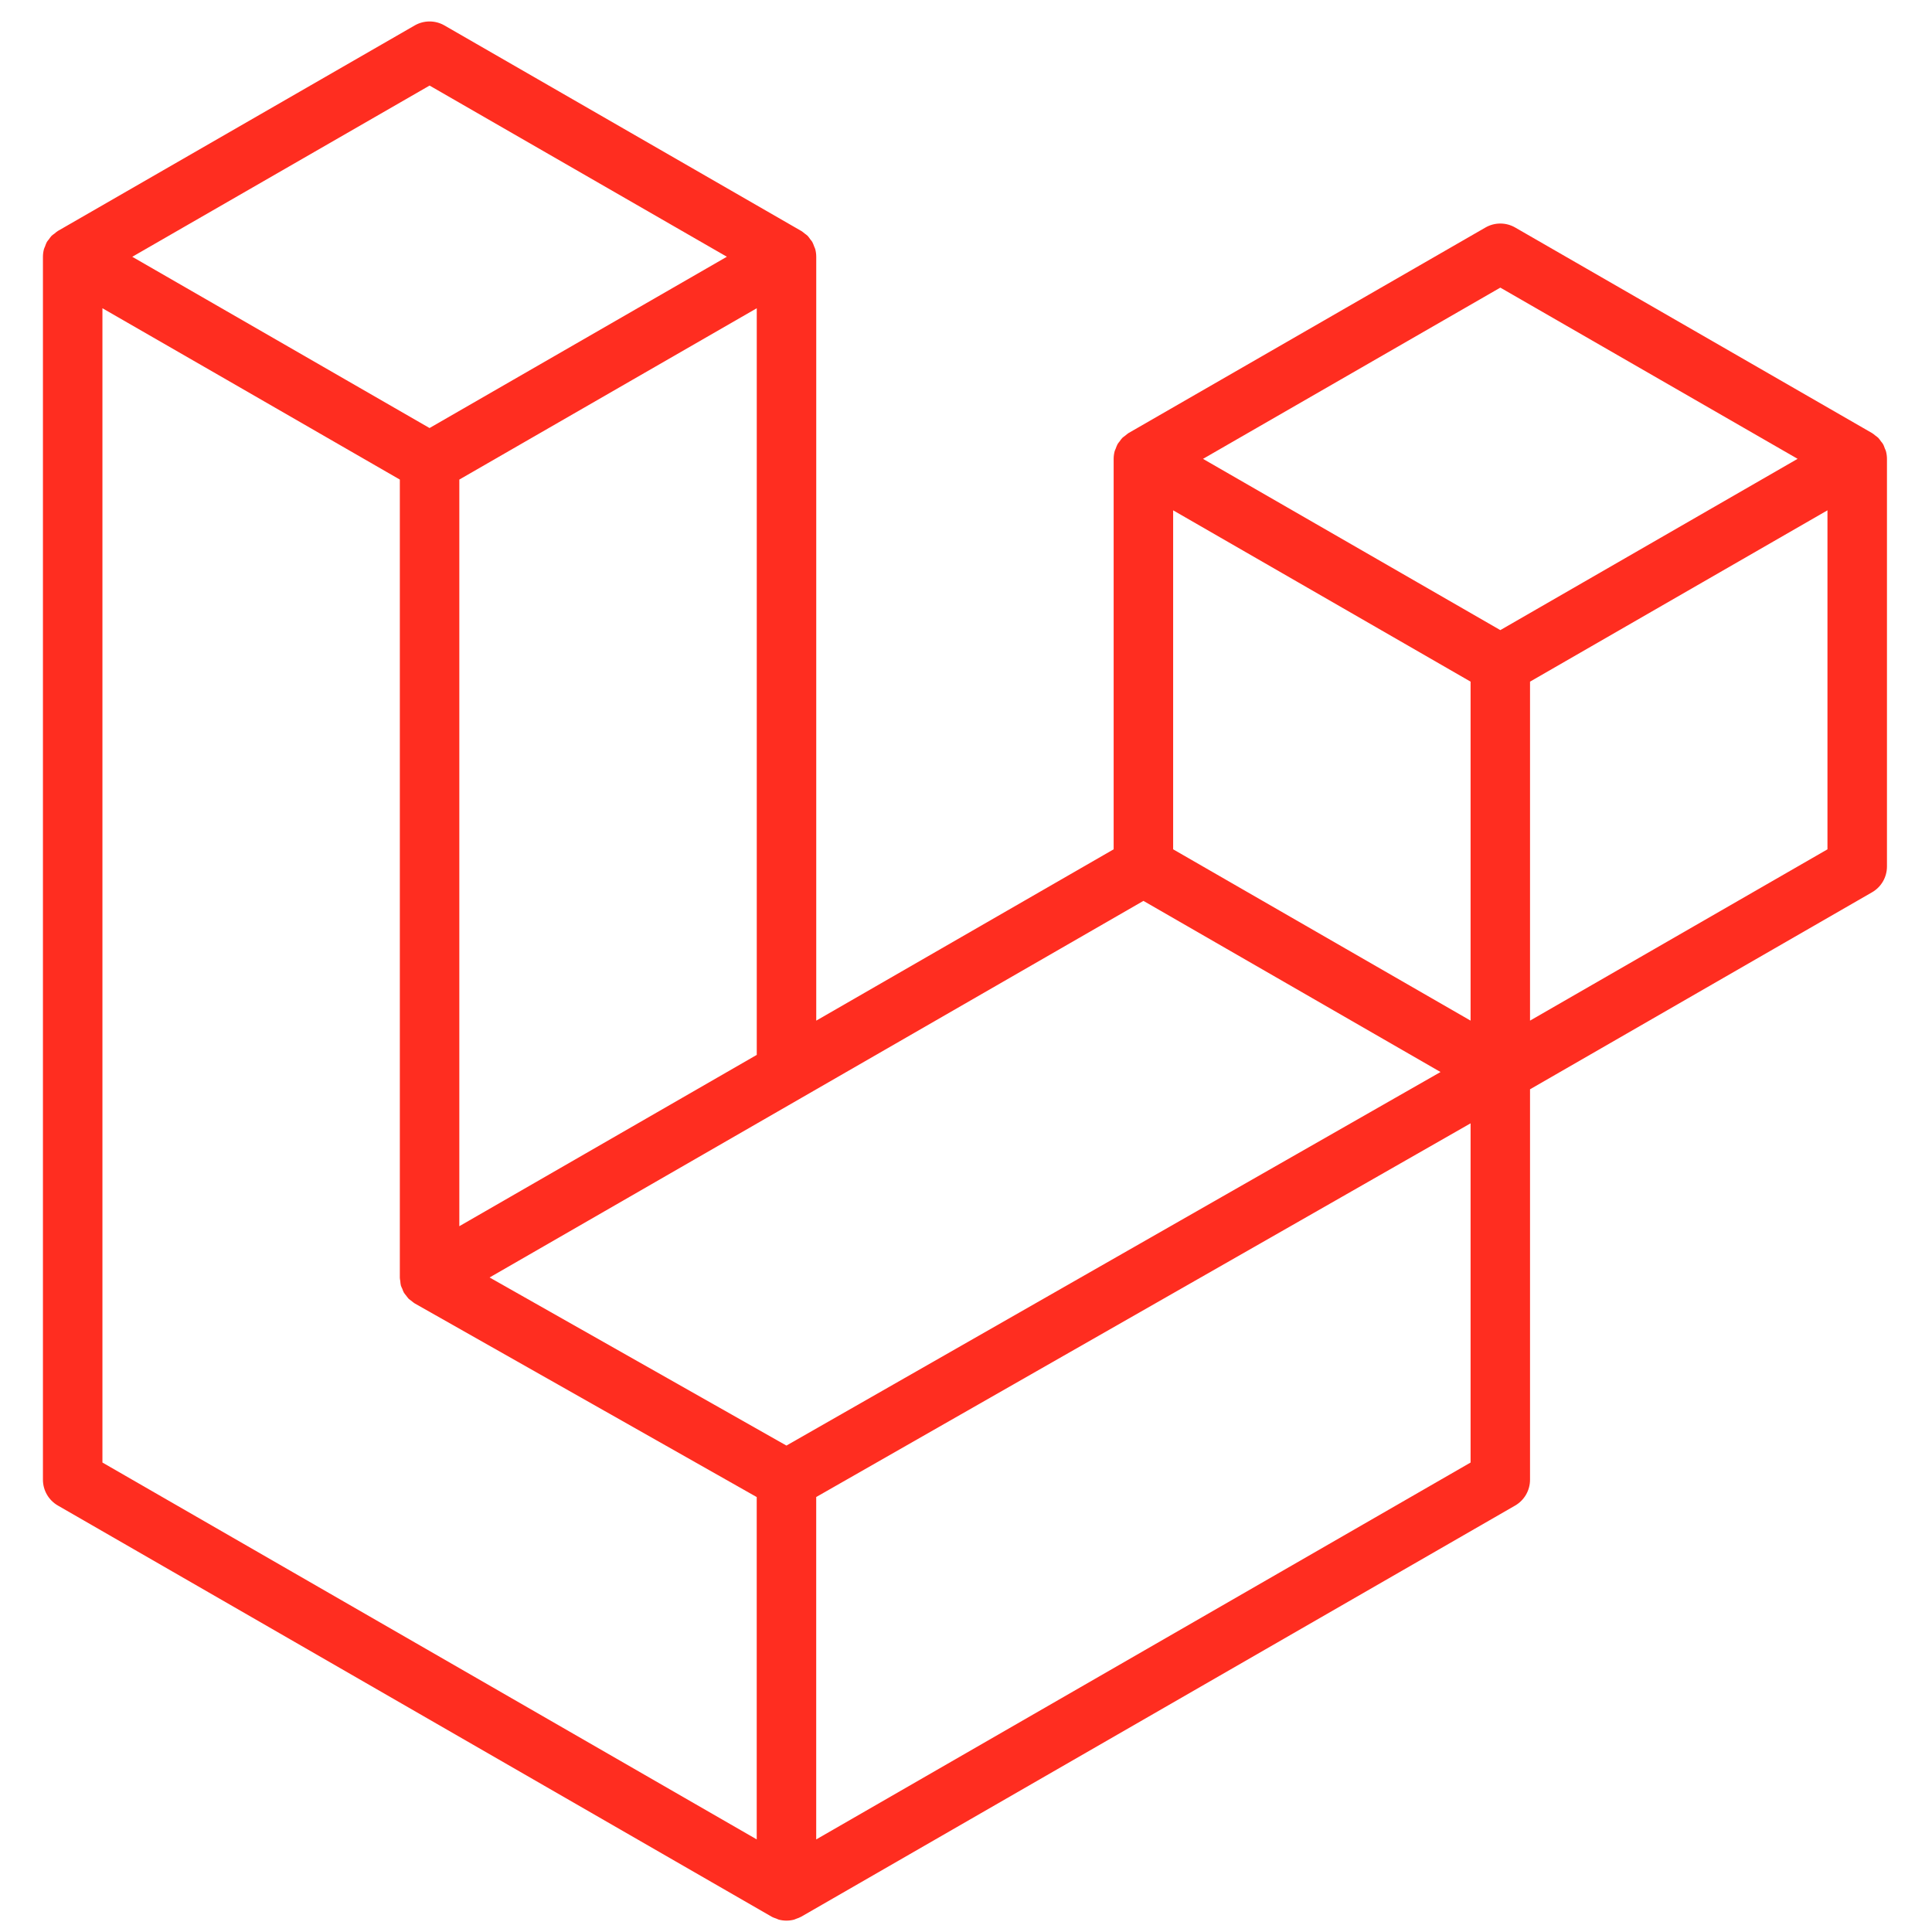
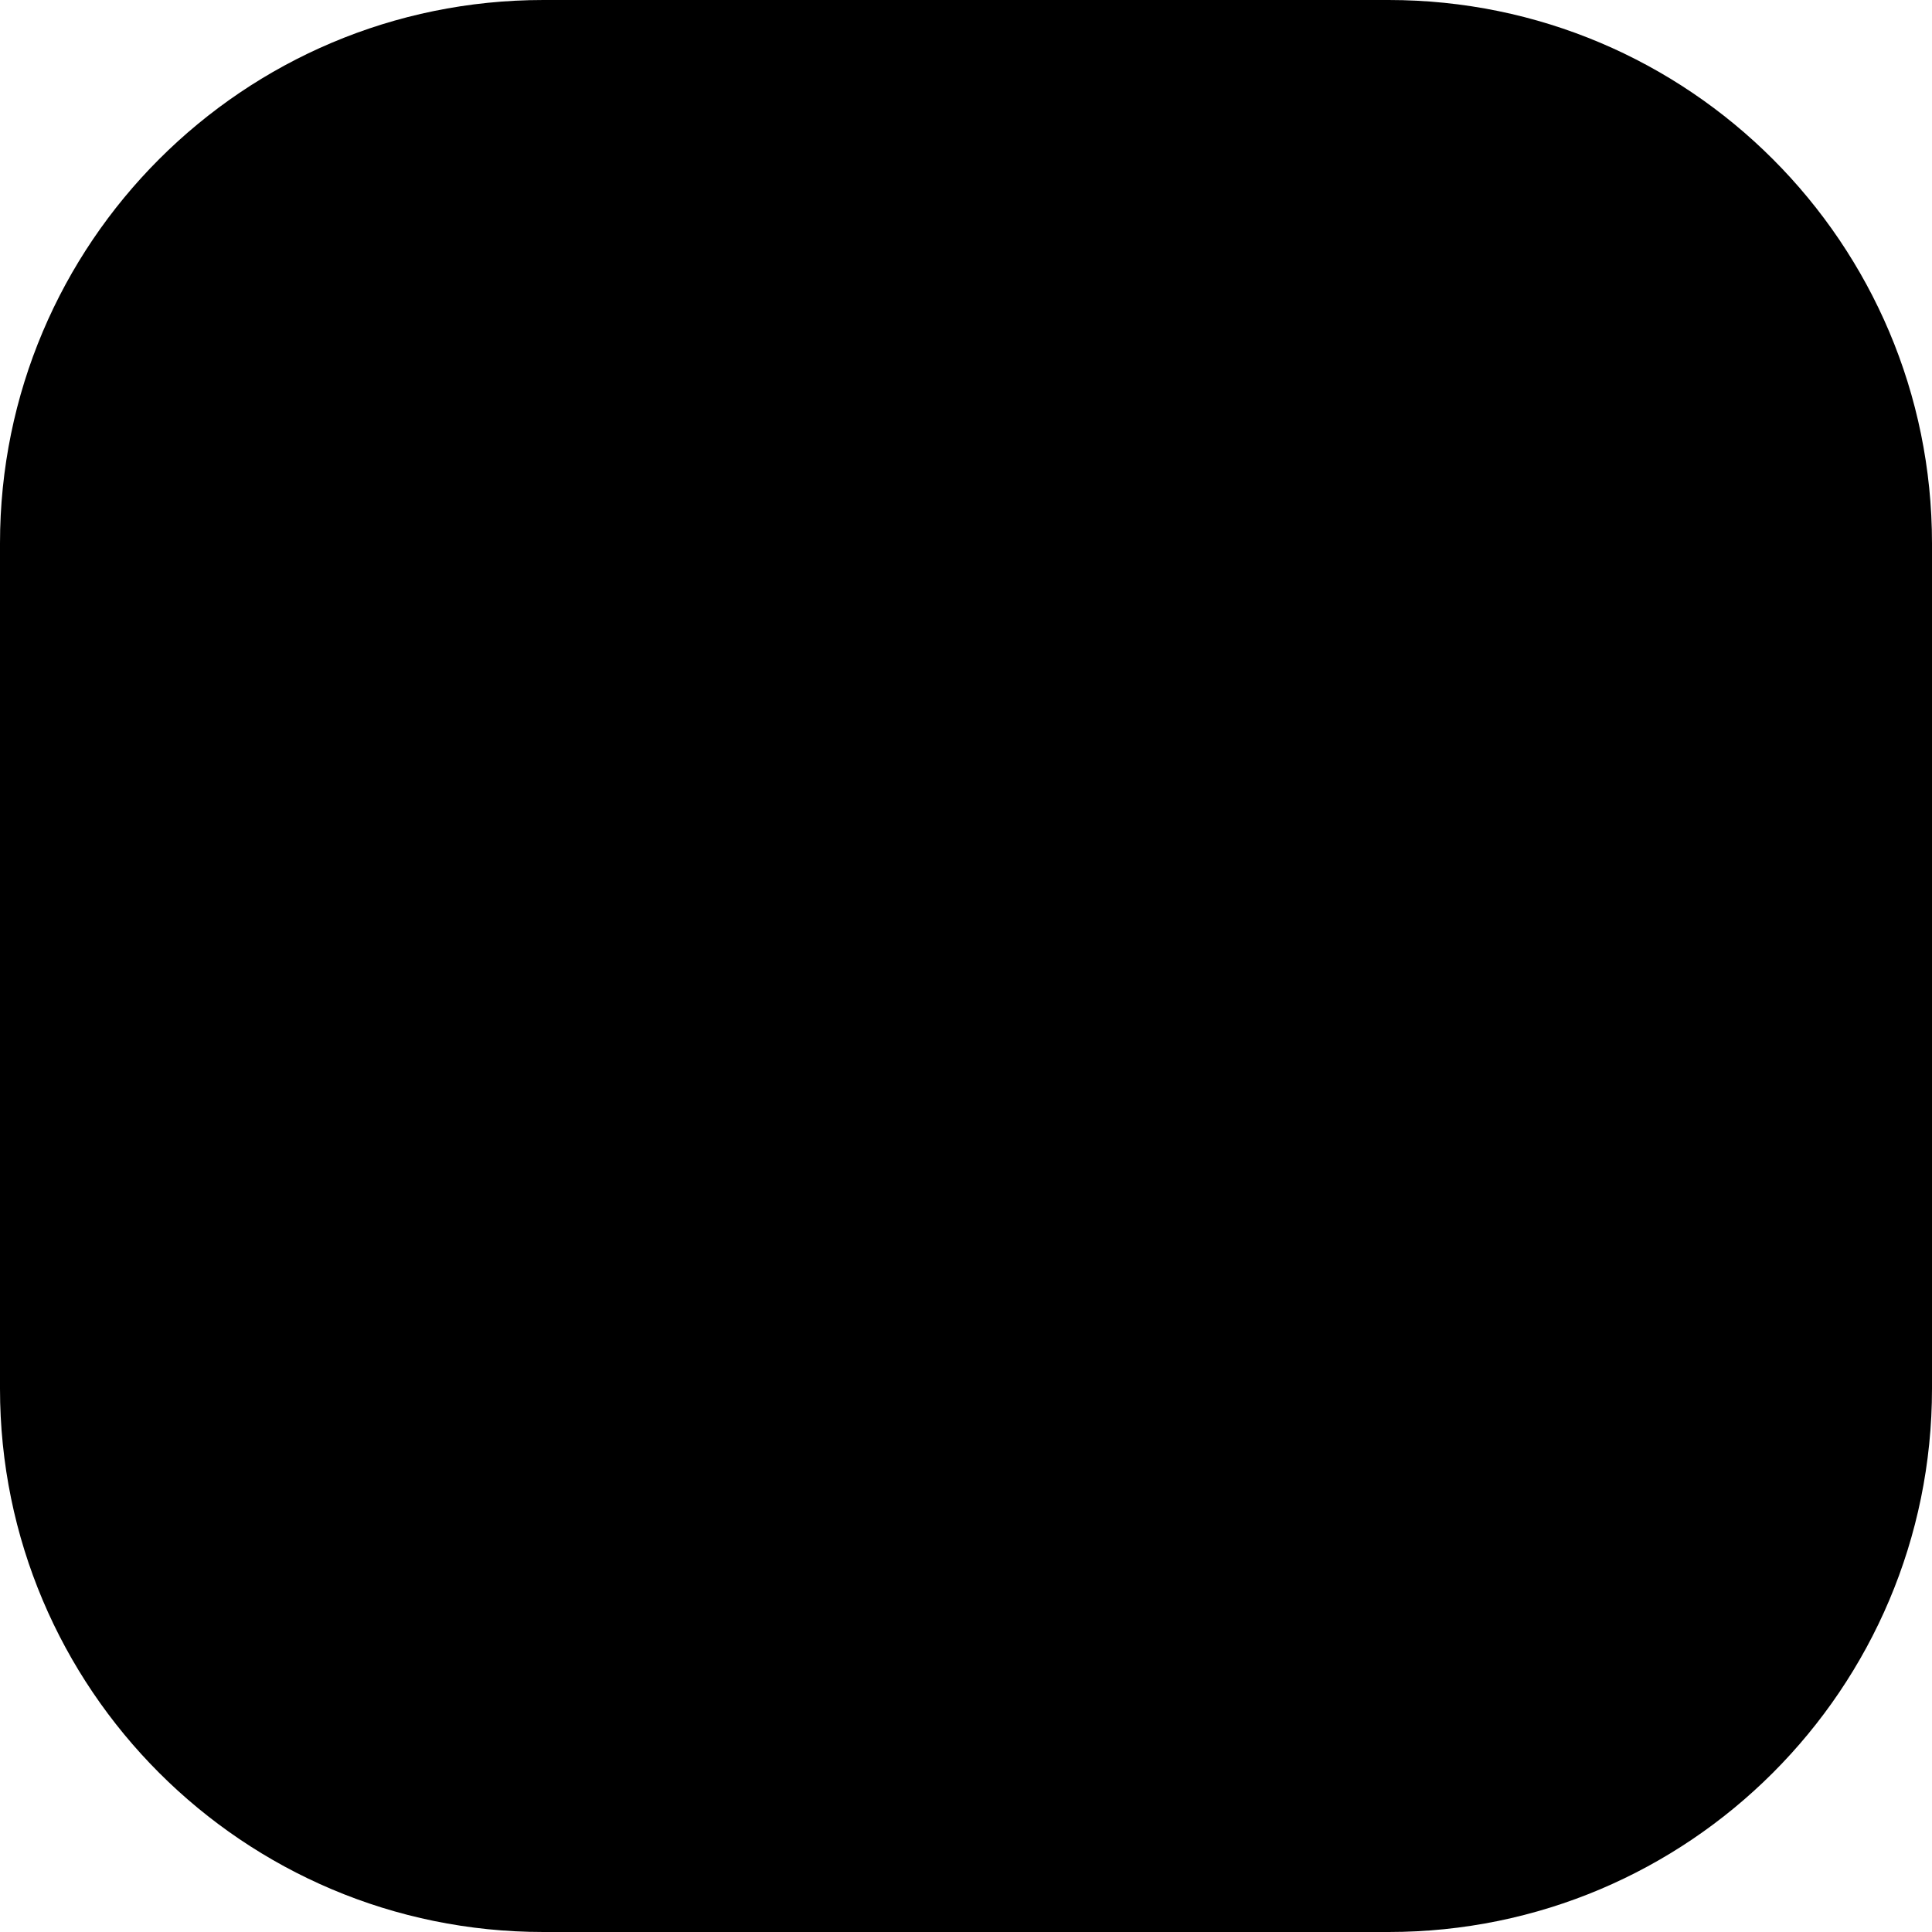
- <svg xmlns="http://www.w3.org/2000/svg" width="166" height="166" viewBox="0 0 166 166" fill="none">
-   <path fill-rule="evenodd" clip-rule="evenodd" d="M162.041 38.759C162.099 38.977 162.129 39.201 162.13 39.426V74.452C162.13 74.902 162.011 75.344 161.786 75.733C161.561 76.122 161.237 76.444 160.847 76.668L131.462 93.594V127.141C131.462 128.054 130.977 128.897 130.186 129.357L68.847 164.683C68.707 164.763 68.554 164.814 68.401 164.868C68.343 164.887 68.289 164.922 68.228 164.938C67.8 165.051 67.349 165.051 66.92 164.938C66.85 164.919 66.786 164.881 66.719 164.855C66.579 164.804 66.432 164.76 66.298 164.683L4.972 129.357C4.583 129.133 4.259 128.81 4.034 128.421C3.808 128.032 3.69 127.591 3.689 127.141L3.689 22.063C3.689 21.834 3.721 21.61 3.779 21.393C3.798 21.32 3.843 21.253 3.868 21.179C3.916 21.045 3.961 20.908 4.031 20.783C4.079 20.7 4.149 20.633 4.206 20.557C4.28 20.454 4.347 20.349 4.433 20.26C4.506 20.186 4.602 20.132 4.685 20.068C4.778 19.992 4.861 19.909 4.966 19.848L35.633 2.185C36.022 1.961 36.462 1.844 36.91 1.844C37.358 1.844 37.798 1.961 38.186 2.185L68.851 19.848H68.857C68.959 19.912 69.045 19.992 69.138 20.065C69.221 20.129 69.313 20.186 69.387 20.257C69.476 20.349 69.54 20.454 69.616 20.557C69.671 20.633 69.744 20.7 69.789 20.783C69.862 20.911 69.904 21.045 69.955 21.179C69.98 21.253 70.025 21.32 70.044 21.396C70.103 21.614 70.133 21.838 70.133 22.063V87.694L95.686 72.974V39.423C95.686 39.2 95.718 38.973 95.775 38.759C95.798 38.683 95.839 38.615 95.865 38.542C95.916 38.408 95.96 38.271 96.031 38.146C96.079 38.063 96.149 37.996 96.203 37.92C96.279 37.818 96.343 37.712 96.433 37.623C96.506 37.549 96.599 37.495 96.681 37.431C96.777 37.355 96.86 37.272 96.962 37.211L127.633 19.548C128.021 19.324 128.461 19.206 128.91 19.206C129.358 19.206 129.798 19.324 130.186 19.548L160.85 37.211C160.959 37.275 161.042 37.355 161.137 37.428C161.217 37.492 161.31 37.549 161.383 37.62C161.473 37.712 161.536 37.818 161.613 37.92C161.67 37.996 161.741 38.063 161.785 38.146C161.859 38.271 161.9 38.408 161.951 38.542C161.98 38.615 162.021 38.683 162.041 38.759ZM157.018 72.974V43.848L146.287 50.028L131.462 58.568V87.694L157.021 72.974H157.018ZM126.354 125.663V96.518L111.771 104.85L70.13 128.626V158.046L126.354 125.663ZM8.801 26.485V125.663L65.018 158.043V128.629L35.649 112L35.64 111.994L35.627 111.988C35.528 111.93 35.445 111.847 35.353 111.777C35.273 111.713 35.18 111.662 35.11 111.592L35.104 111.582C35.021 111.502 34.963 111.403 34.893 111.314C34.829 111.228 34.753 111.154 34.702 111.065L34.699 111.055C34.641 110.96 34.606 110.845 34.565 110.736C34.523 110.64 34.469 110.551 34.443 110.449C34.411 110.328 34.405 110.197 34.392 110.072C34.379 109.976 34.354 109.881 34.354 109.785V109.778V41.205L19.532 32.662L8.801 26.485ZM36.913 7.35L11.364 22.063L36.907 36.777L62.453 22.06L36.907 7.35H36.913ZM50.2 99.174L65.022 90.637V26.485L54.291 32.665L39.466 41.205V105.357L50.2 99.174ZM128.91 24.713L103.363 39.426L128.91 54.14L154.453 39.423L128.91 24.713ZM126.354 58.568L111.529 50.028L100.798 43.848V72.974L115.619 81.511L126.354 87.694V58.568ZM67.571 124.205L105.042 102.803L123.772 92.109L98.245 77.405L68.854 94.334L42.066 109.762L67.571 124.205Z" fill="#FF2D20" />
+ <svg xmlns="http://www.w3.org/2000/svg" viewBox="0 0 32 32">
+   <rect class="t" width="32" height="32" rx="9" />
+   <g class="i" fill="none" stroke-width="2.8" stroke-linecap="round">
+     <path d="M8.5 12.2V25.6" />
+     <circle cx="12.8" cy="16.5" r="4.3" />
+     <path d="M21 20.8V12.6a3.2 3.2 0 0 1 3.2-3.2h.4M18.8 14.6h5" />
+   </g>
+   <rect class="a" x="24.6" y="17.6" width="3.4" height="3.4" rx="0.9" />
</svg>
